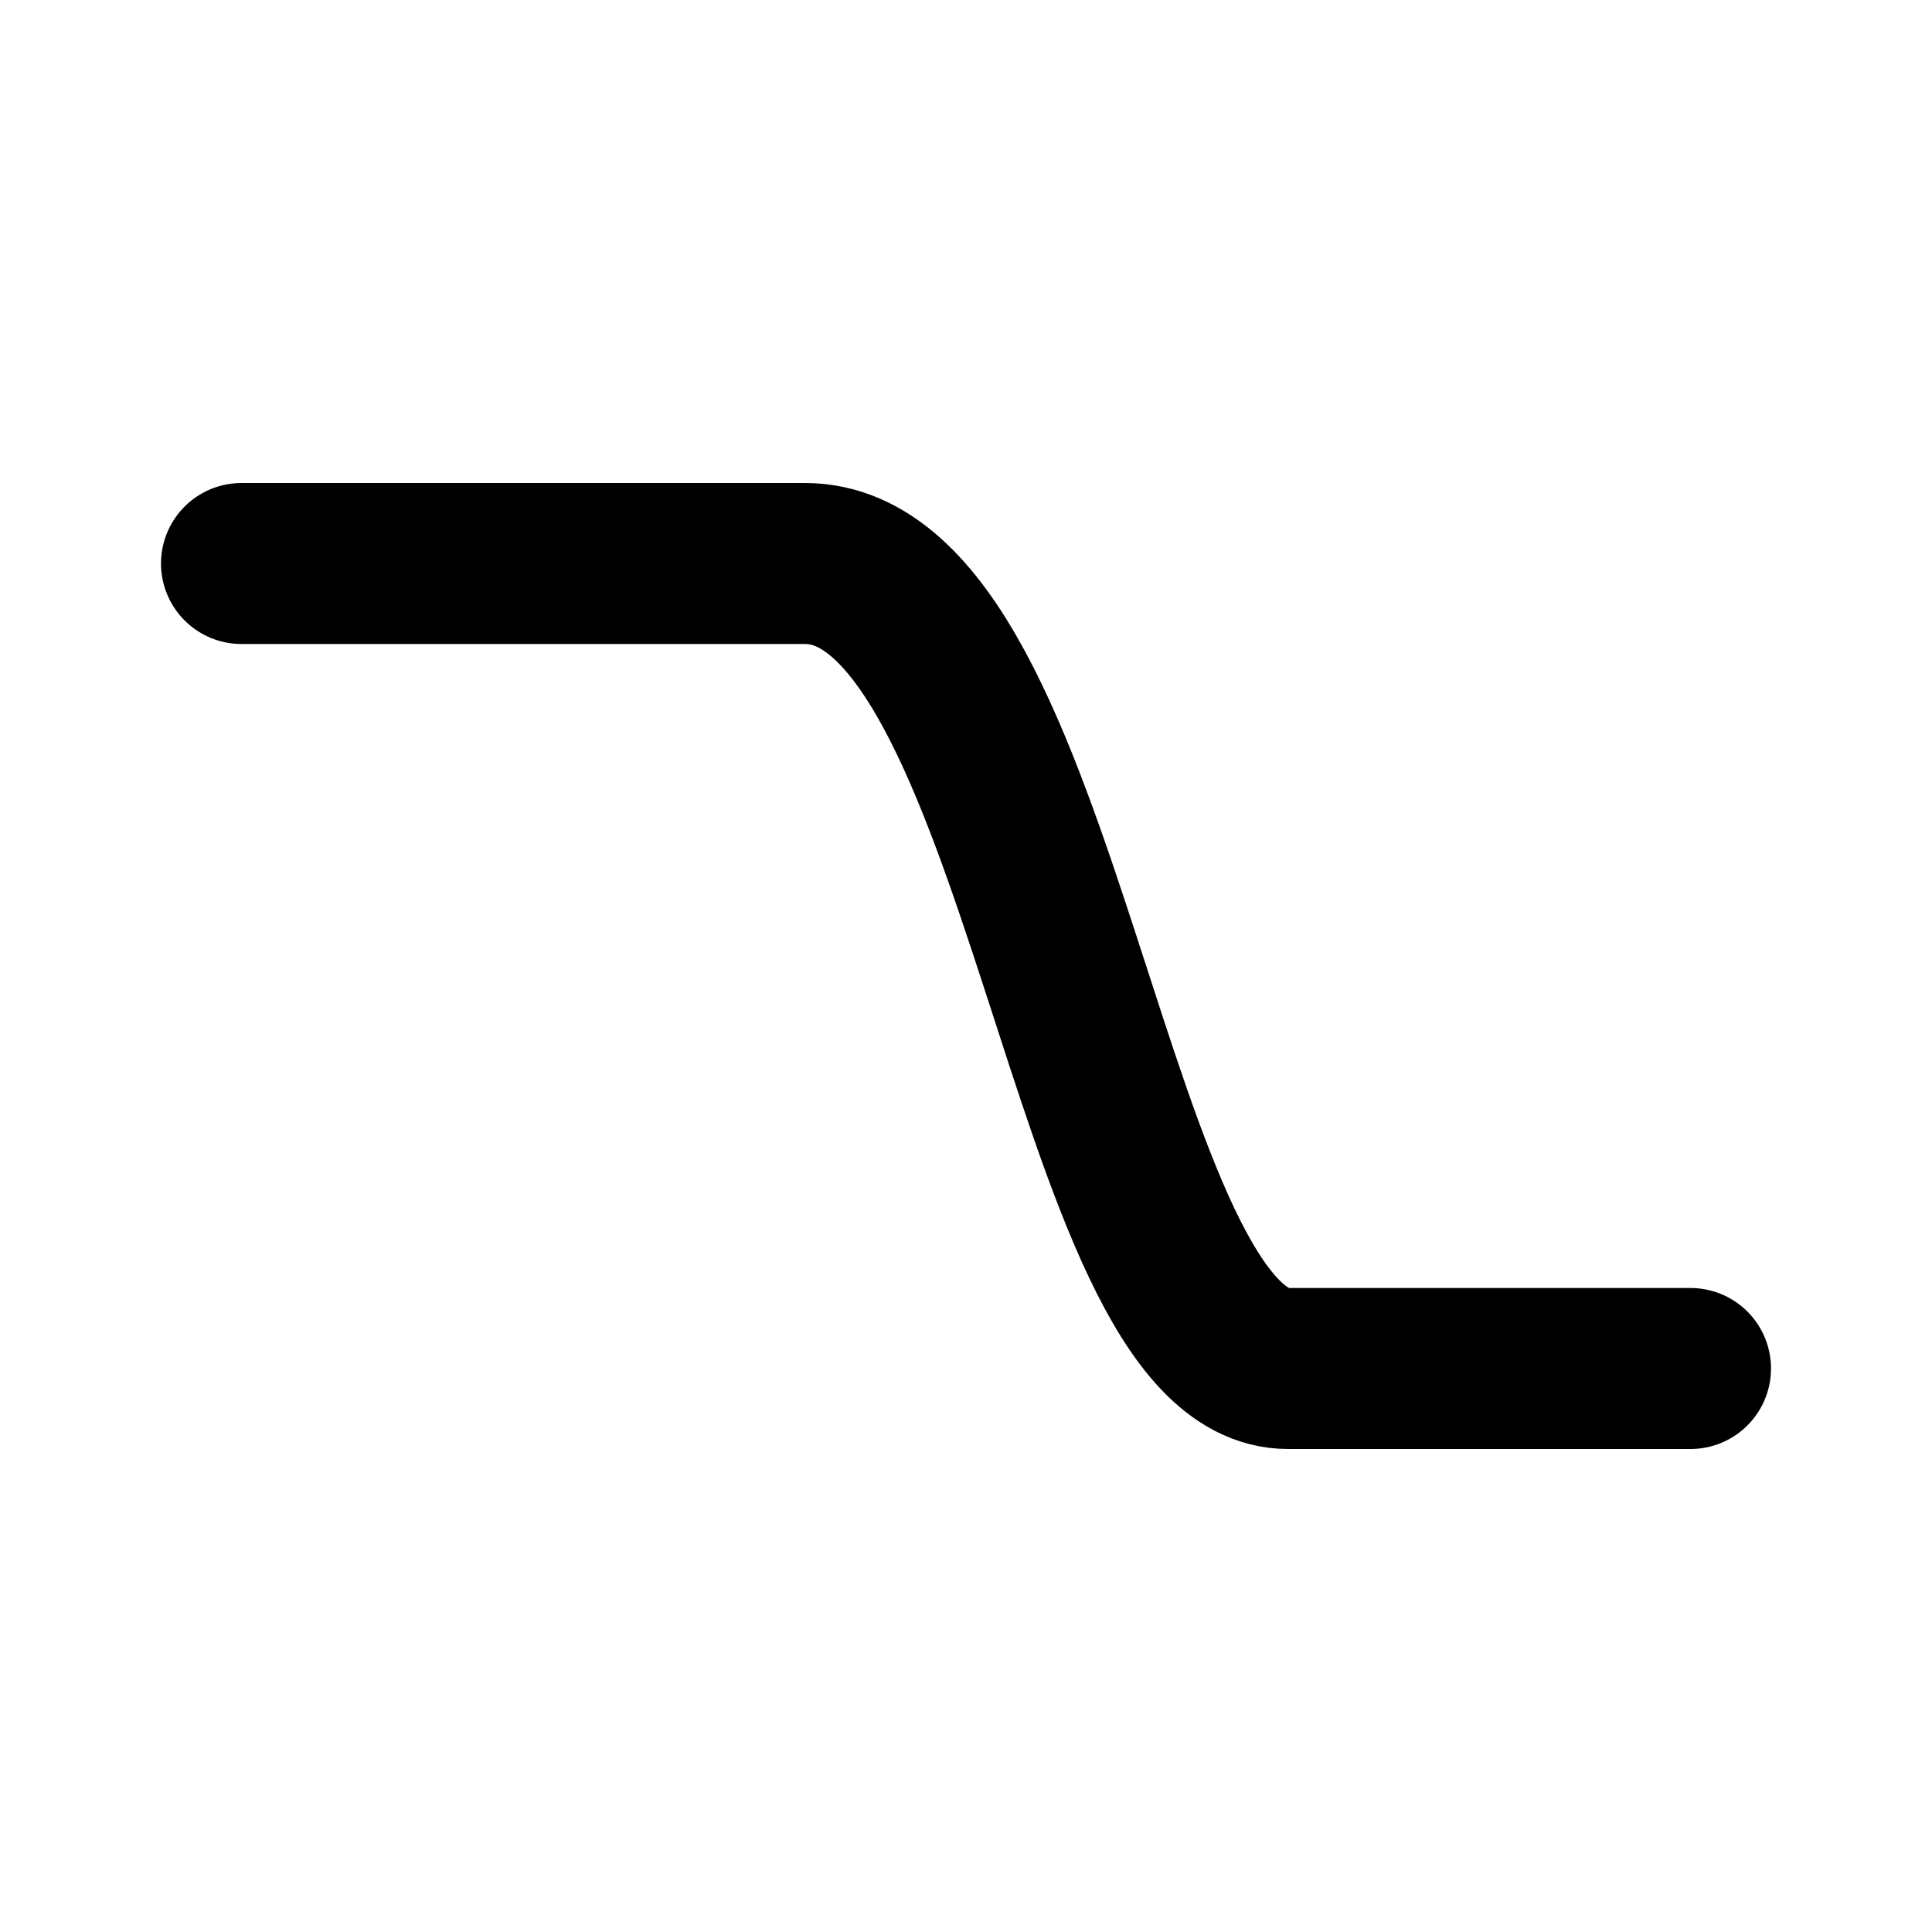
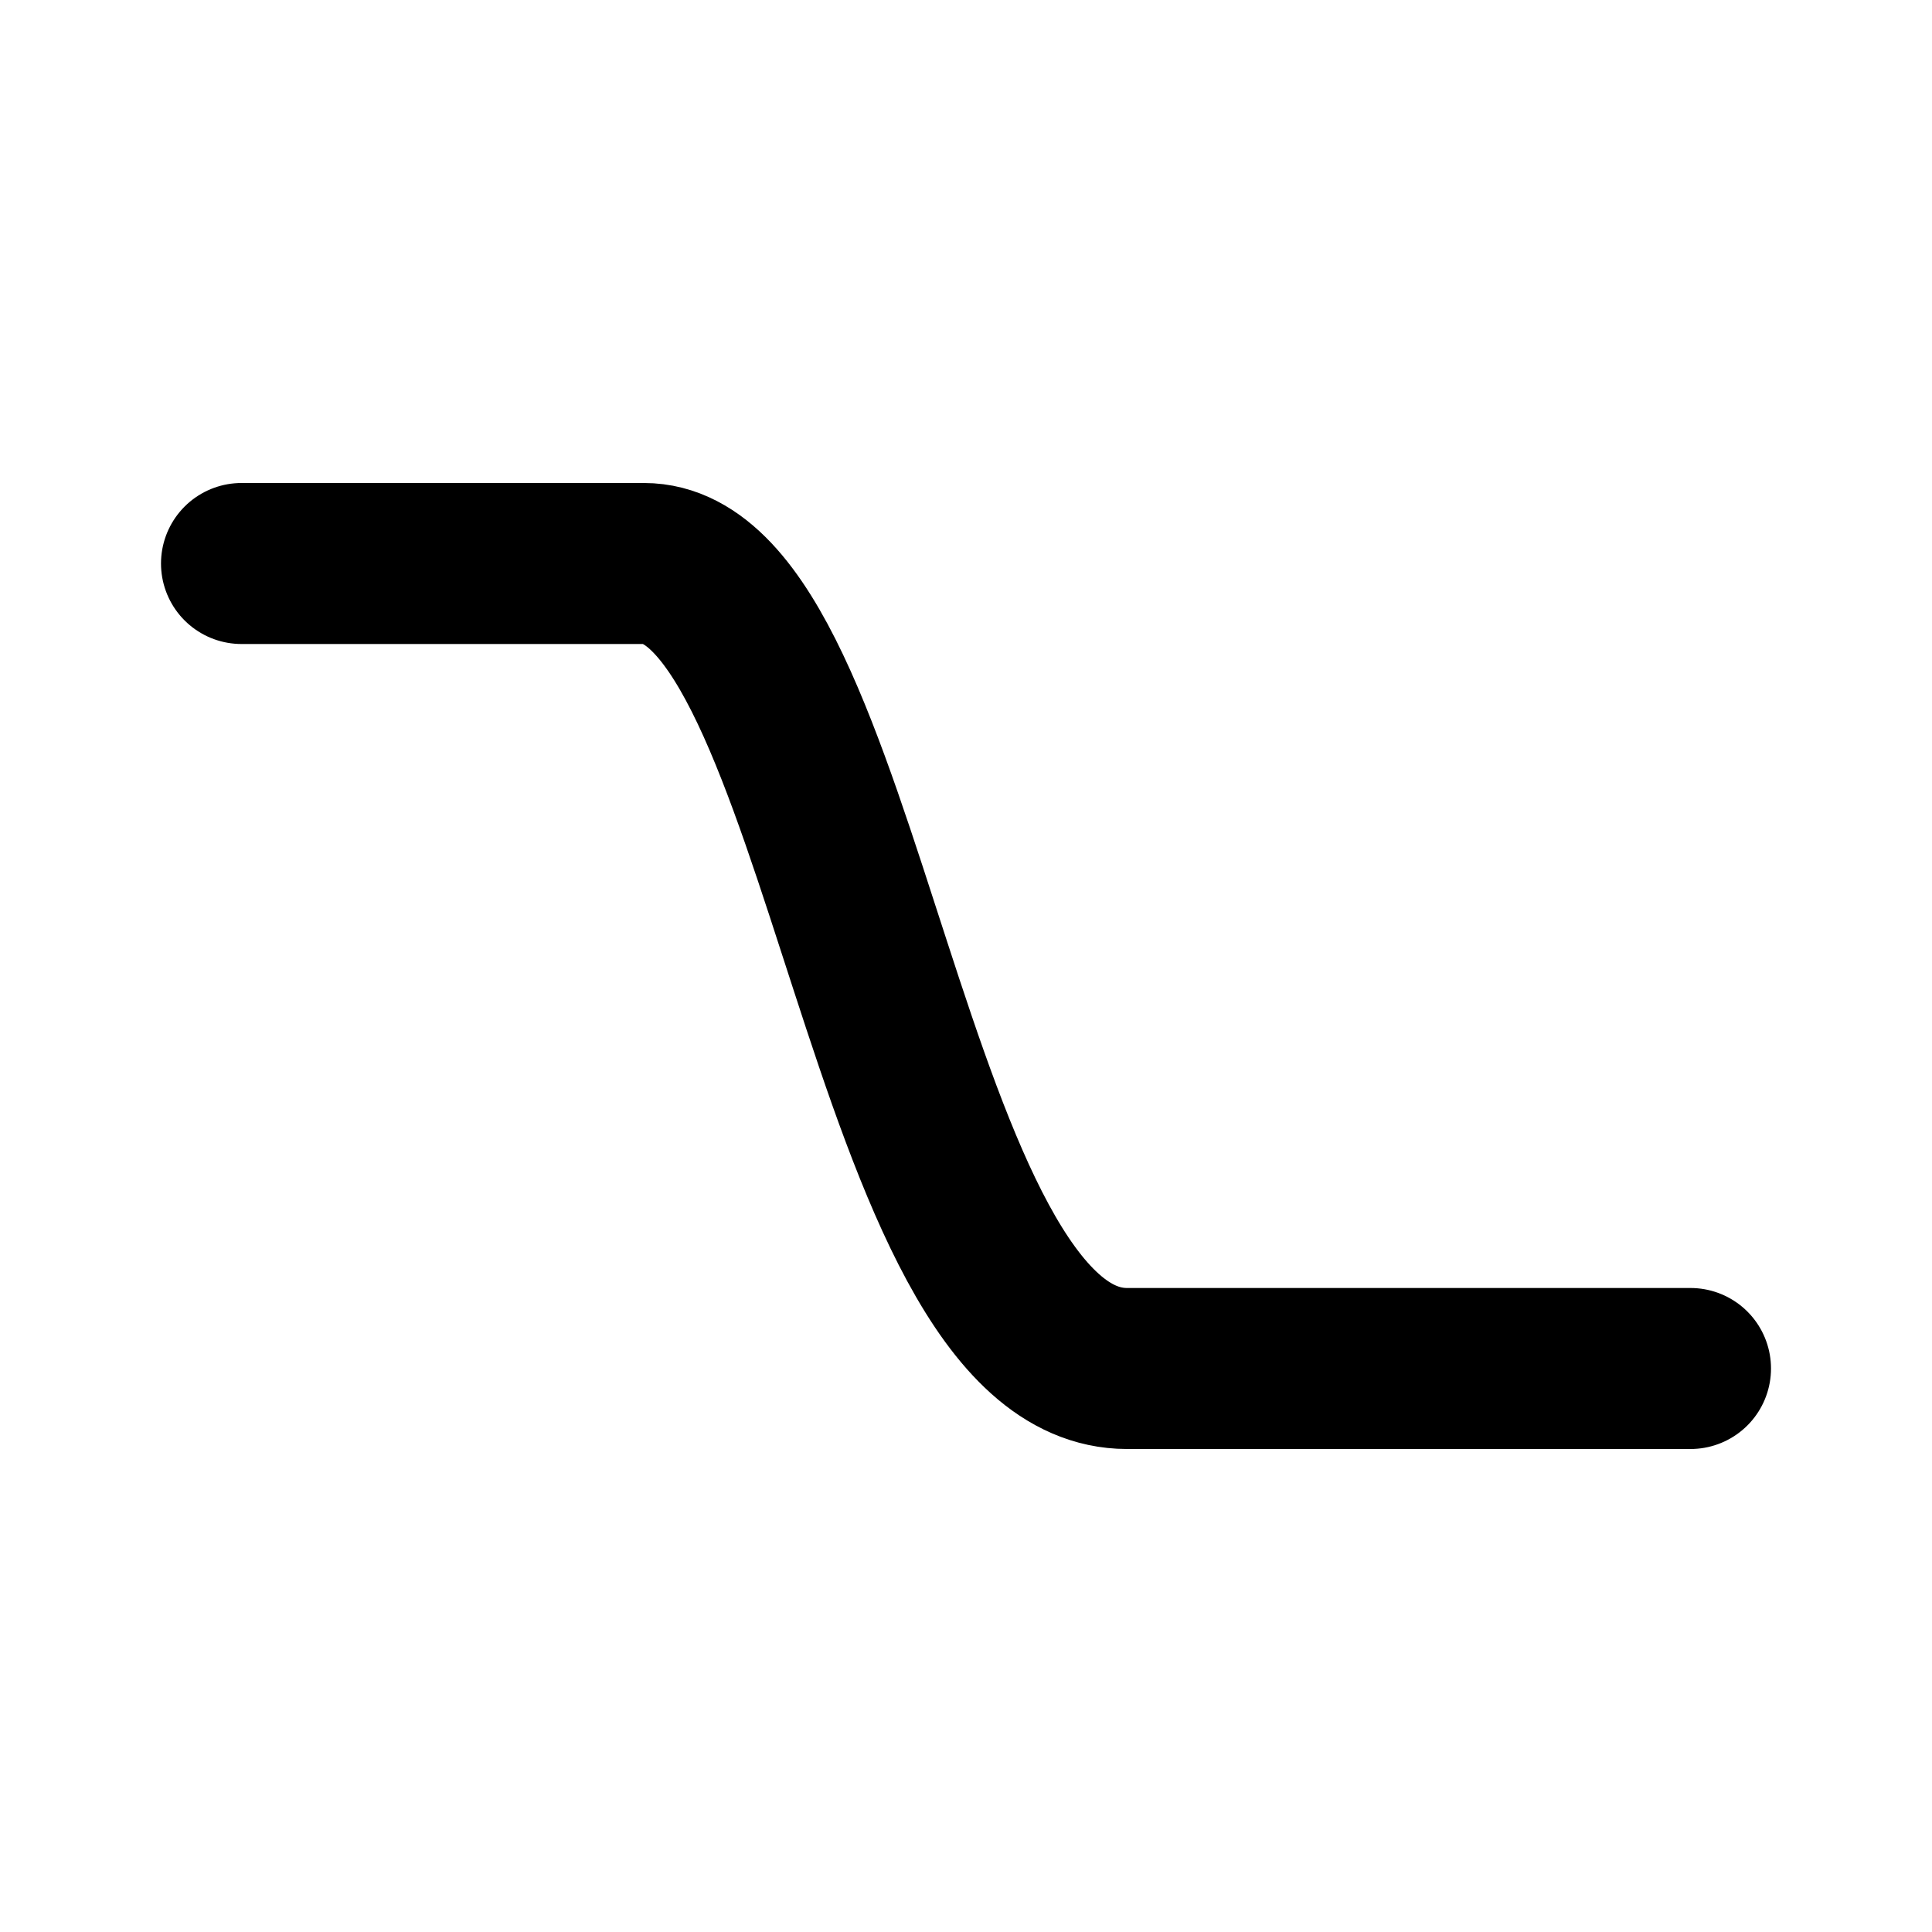
<svg xmlns="http://www.w3.org/2000/svg" viewBox="0 0 24 24" role="img" aria-labelledby="title desc" fill="none" stroke="currentColor" stroke-width="2" stroke-linecap="round" stroke-linejoin="round">
-   <path d="M3 7 H10 C13 7 13.5 17 16 17 H21" />
+   <path d="M3 7 H8 C10.5 7 11 17 14 17 H21" />
</svg>
